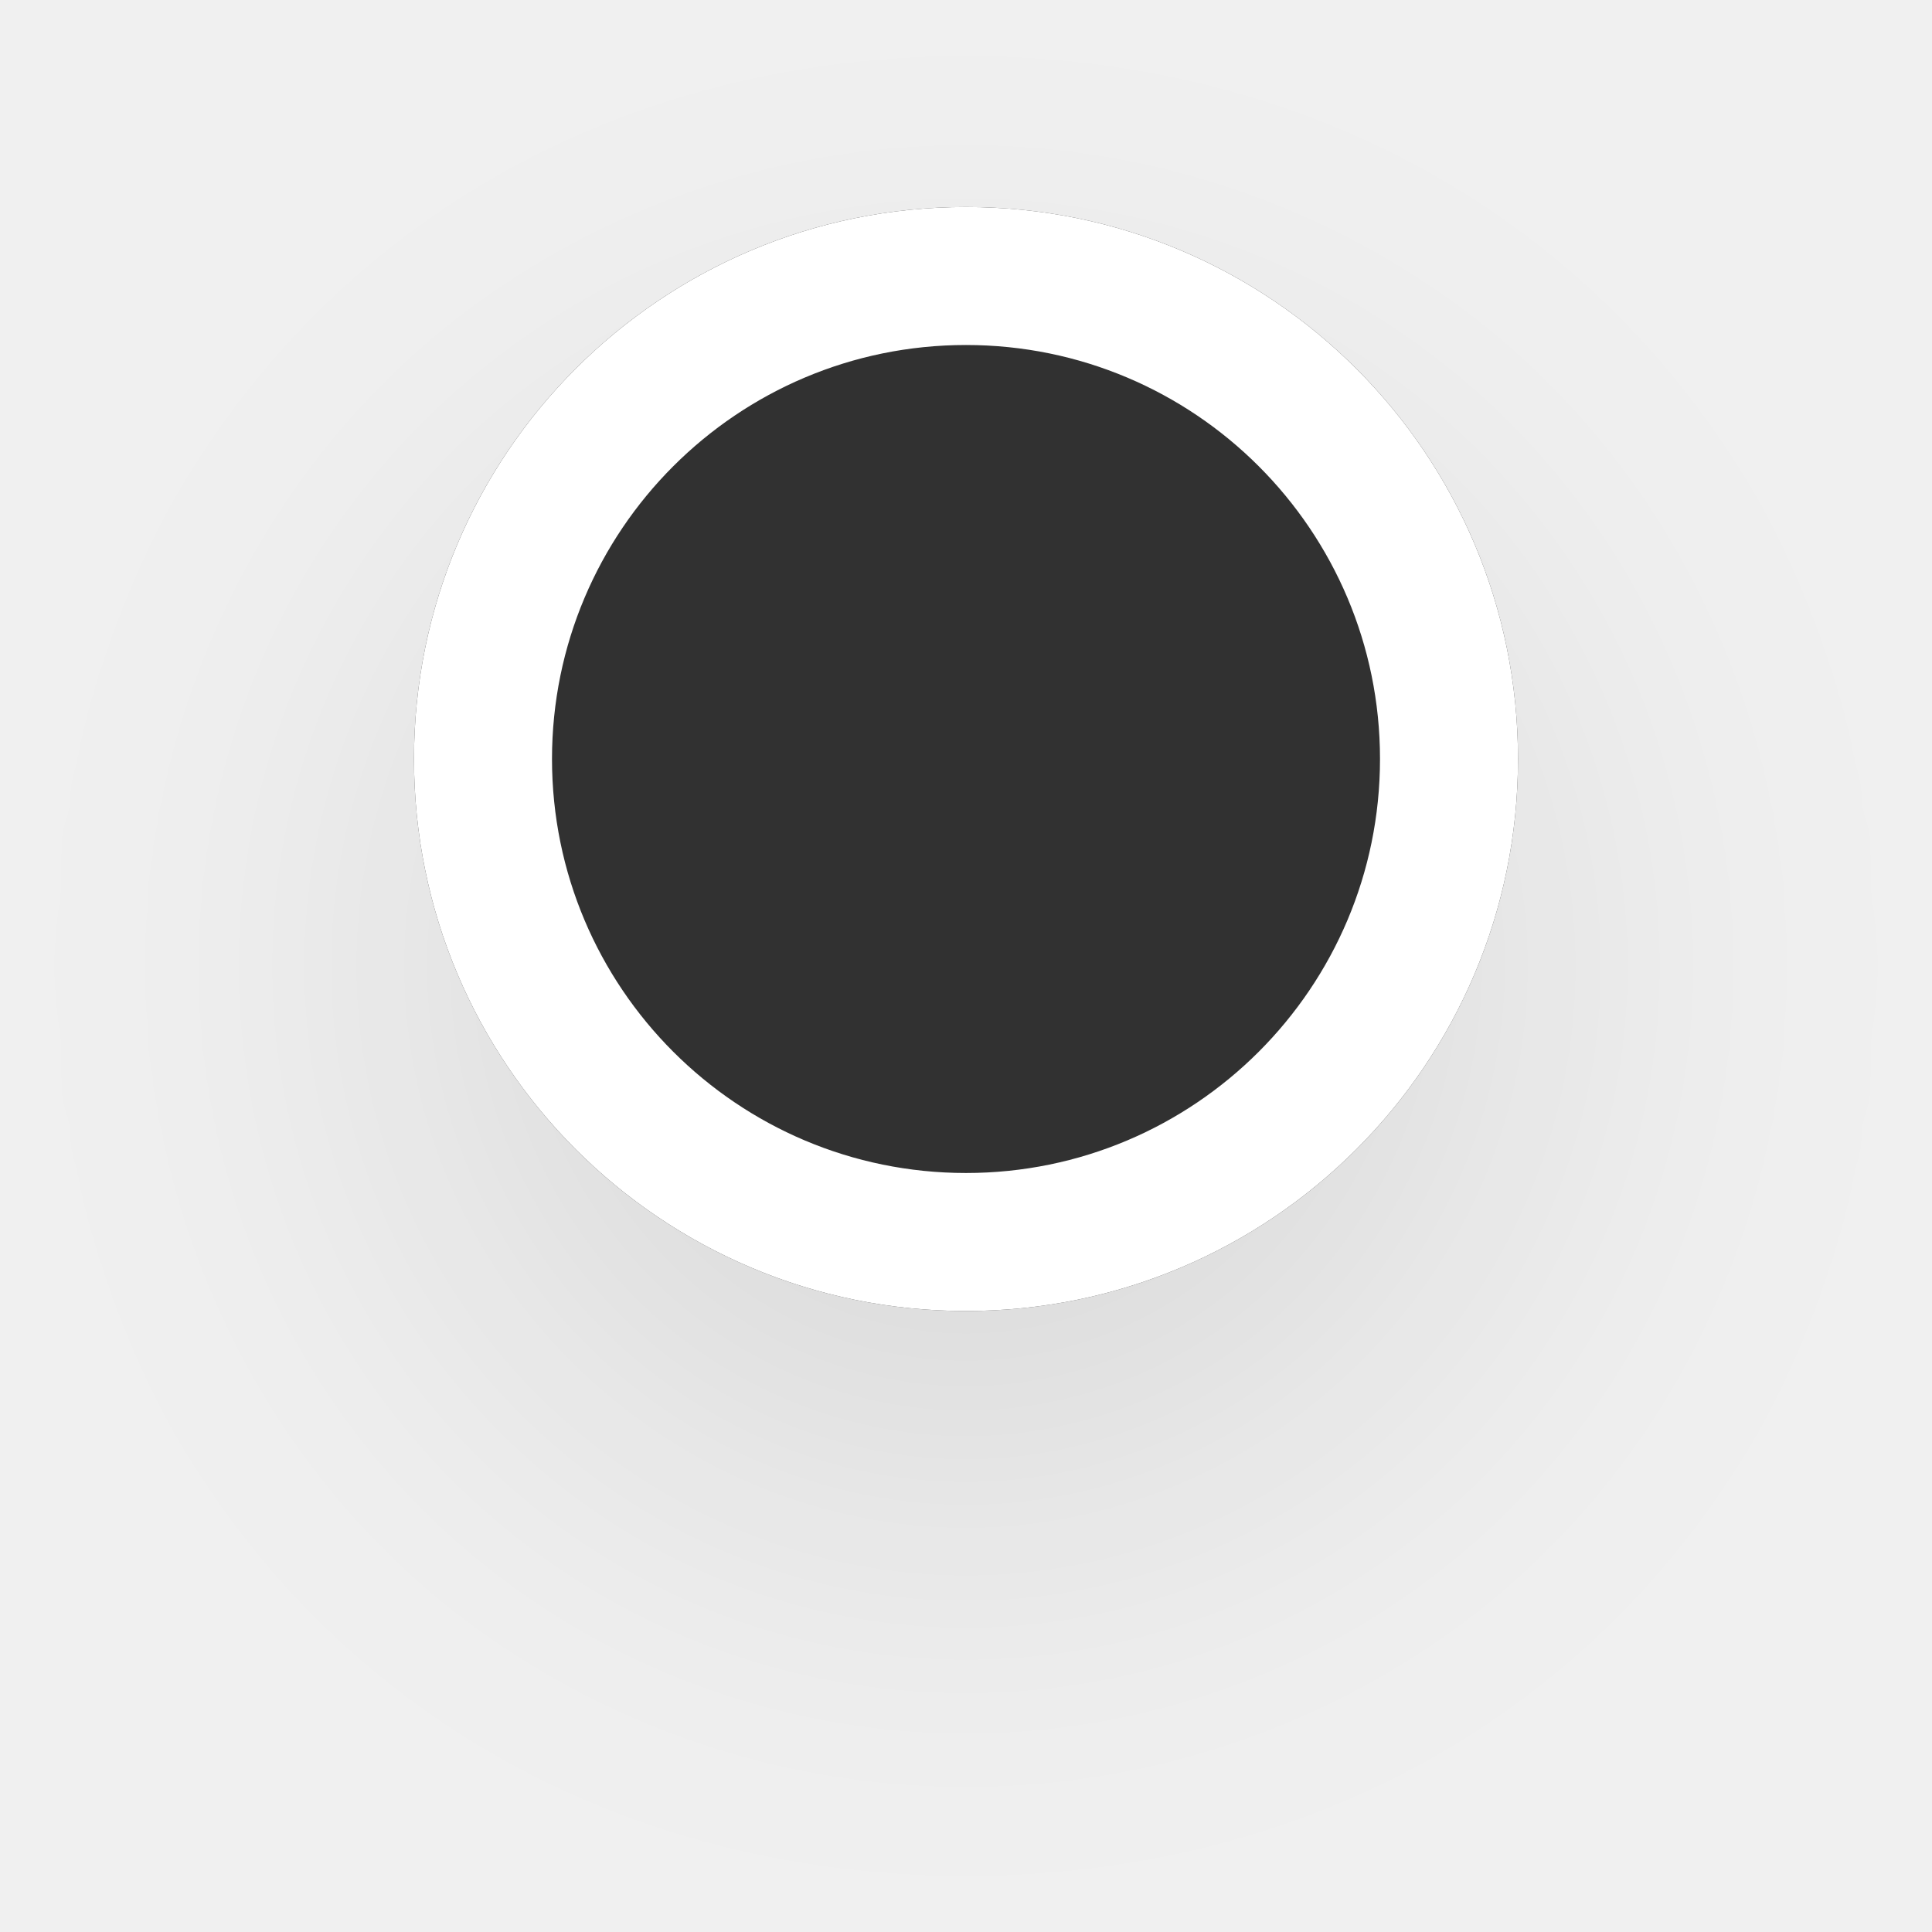
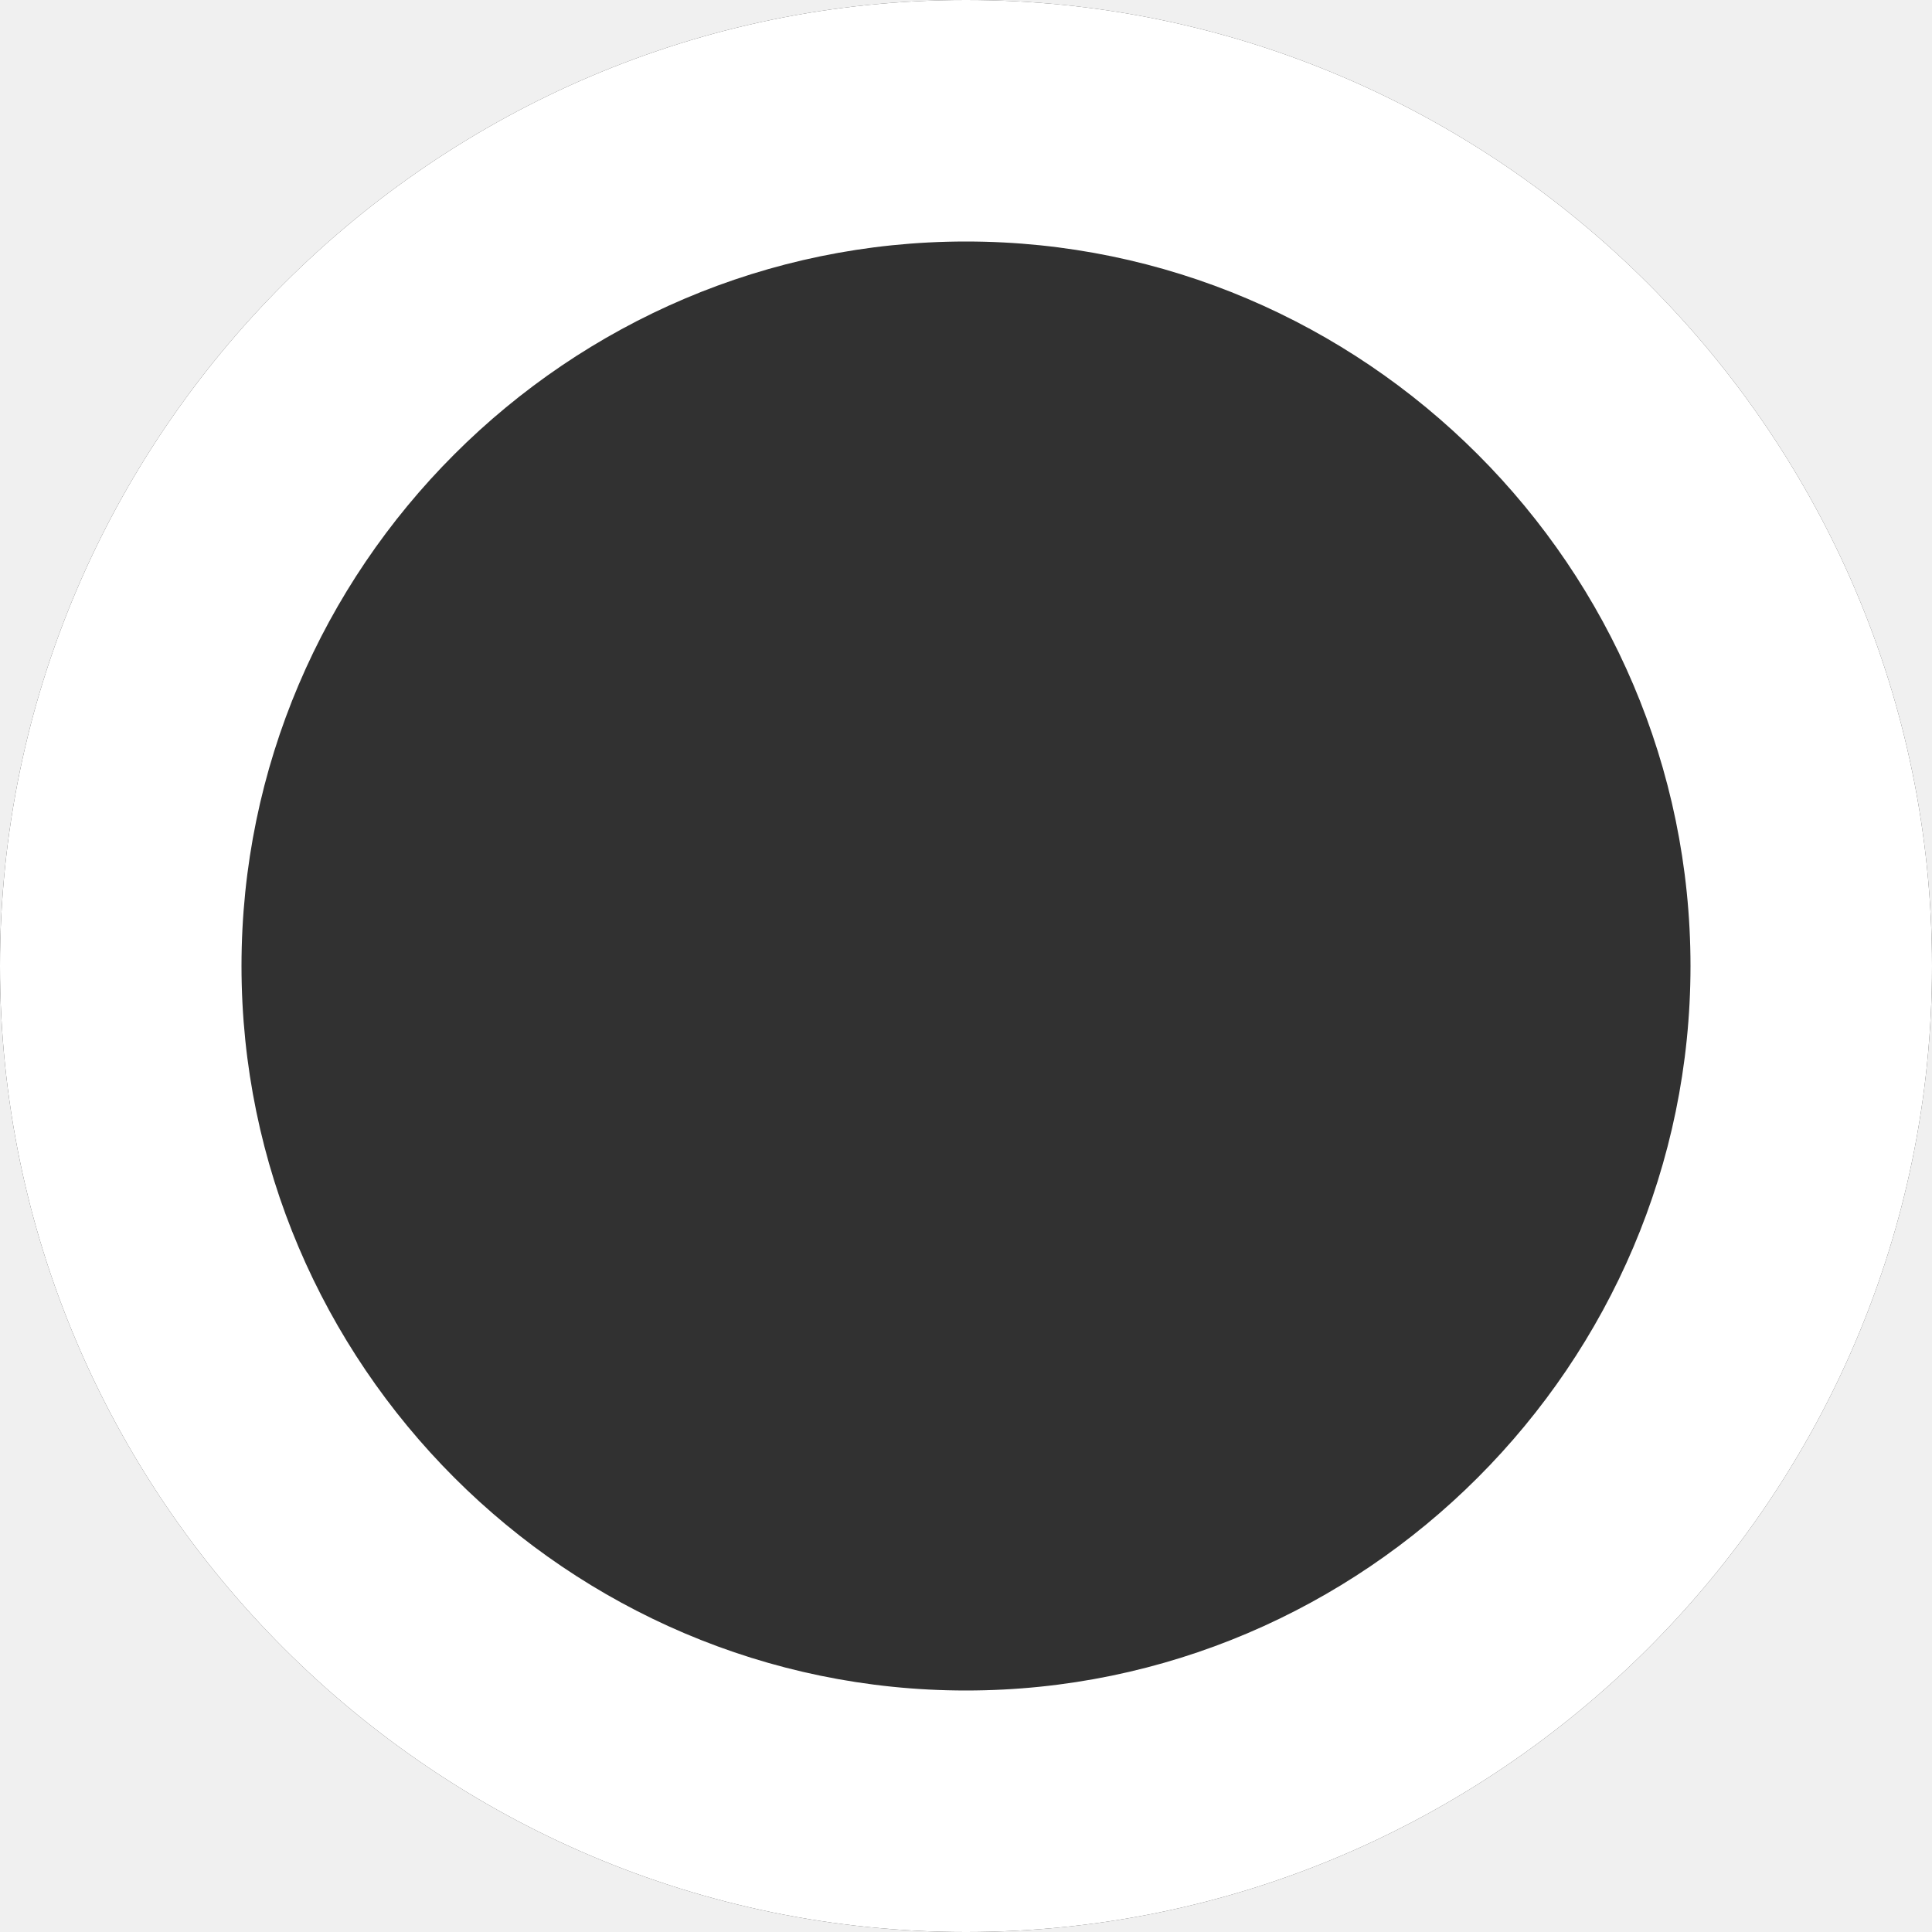
- <svg xmlns="http://www.w3.org/2000/svg" width="28" height="28" viewBox="0 0 28 28" fill="none">
-   <g filter="url(#filter0_d_34756_5384)">
-     <rect x="6" y="3" width="16" height="16" rx="8" fill="#313131" />
+ <svg xmlns="http://www.w3.org/2000/svg" version="1.2" viewBox="0 0 16 16" width="16" height="16">
+   <style>
+ 		.s0 { fill: #313131 } 
+ 		.s1 { fill: #ffffff } 
+ 	</style>
+   <g id="Layer">
+     <path id="Layer" class="s0" d="m0 8c0-4.4 3.6-8 8-8 4.4 0 8 3.6 8 8 0 4.4-3.6 8-8 8-4.4 0-8-3.6-8-8z" />
  </g>
-   <path fill-rule="evenodd" clip-rule="evenodd" d="M14 17C17.314 17 20 14.314 20 11C20 7.686 17.314 5 14 5C10.686 5 8 7.686 8 11C8 14.314 10.686 17 14 17ZM14 19C18.418 19 22 15.418 22 11C22 6.582 18.418 3 14 3C9.582 3 6 6.582 6 11C6 15.418 9.582 19 14 19Z" fill="white" />
-   <defs>
-     <filter id="filter0_d_34756_5384" x="0" y="0" width="28" height="28" filterUnits="userSpaceOnUse" color-interpolation-filters="sRGB">
-       <feFlood flood-opacity="0" result="BackgroundImageFix" />
-       <feColorMatrix in="SourceAlpha" type="matrix" values="0 0 0 0 0 0 0 0 0 0 0 0 0 0 0 0 0 0 127 0" result="hardAlpha" />
-       <feOffset dy="3" />
-       <feGaussianBlur stdDeviation="3" />
-       <feColorMatrix type="matrix" values="0 0 0 0 0 0 0 0 0 0 0 0 0 0 0 0 0 0 0.09 0" />
-       <feBlend mode="normal" in2="BackgroundImageFix" result="effect1_dropShadow_34756_5384" />
-       <feBlend mode="normal" in="SourceGraphic" in2="effect1_dropShadow_34756_5384" result="shape" />
-     </filter>
-   </defs>
+   <path id="Layer" fill-rule="evenodd" class="s1" d="m0 8c0-4.4 3.6-8 8-8 4.4 0 8 3.6 8 8 0 4.4-3.6 8-8 8-4.4 0-8-3.6-8-8zm8 6c3.3 0 6-2.7 6-6 0-3.3-2.7-6-6-6-3.3 0-6 2.7-6 6 0 3.3 2.7 6 6 6z" />
</svg>
